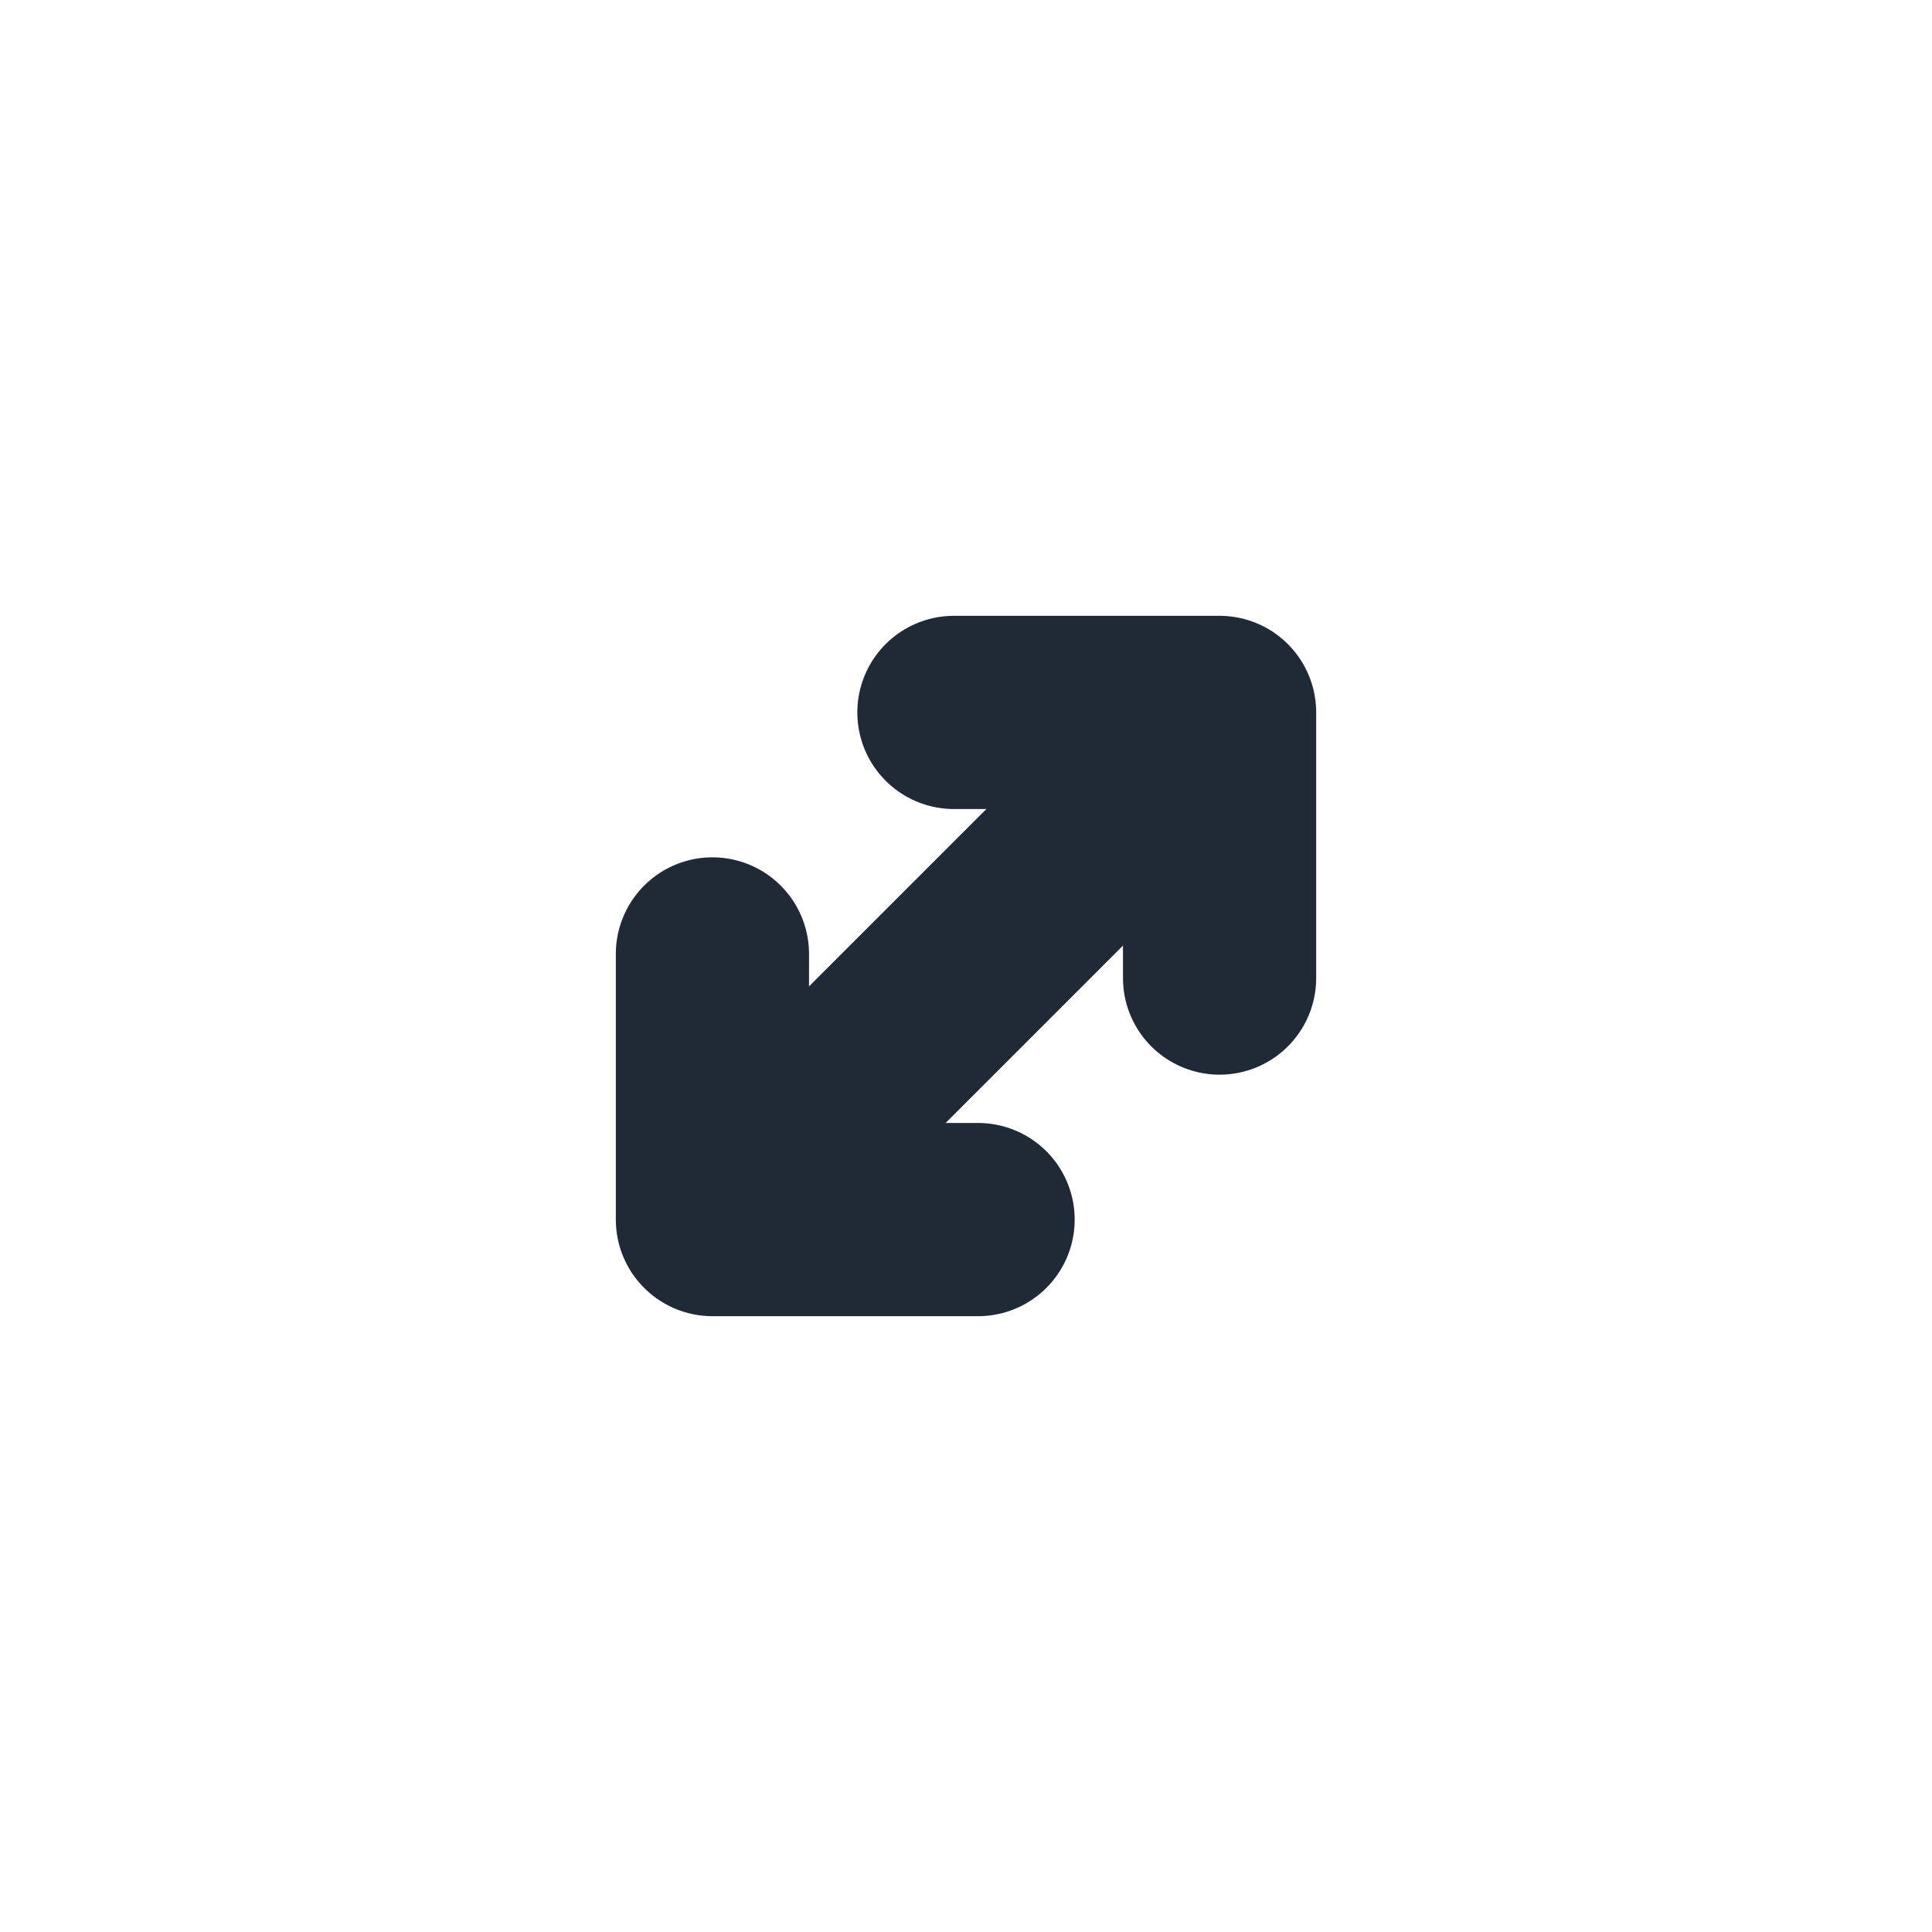
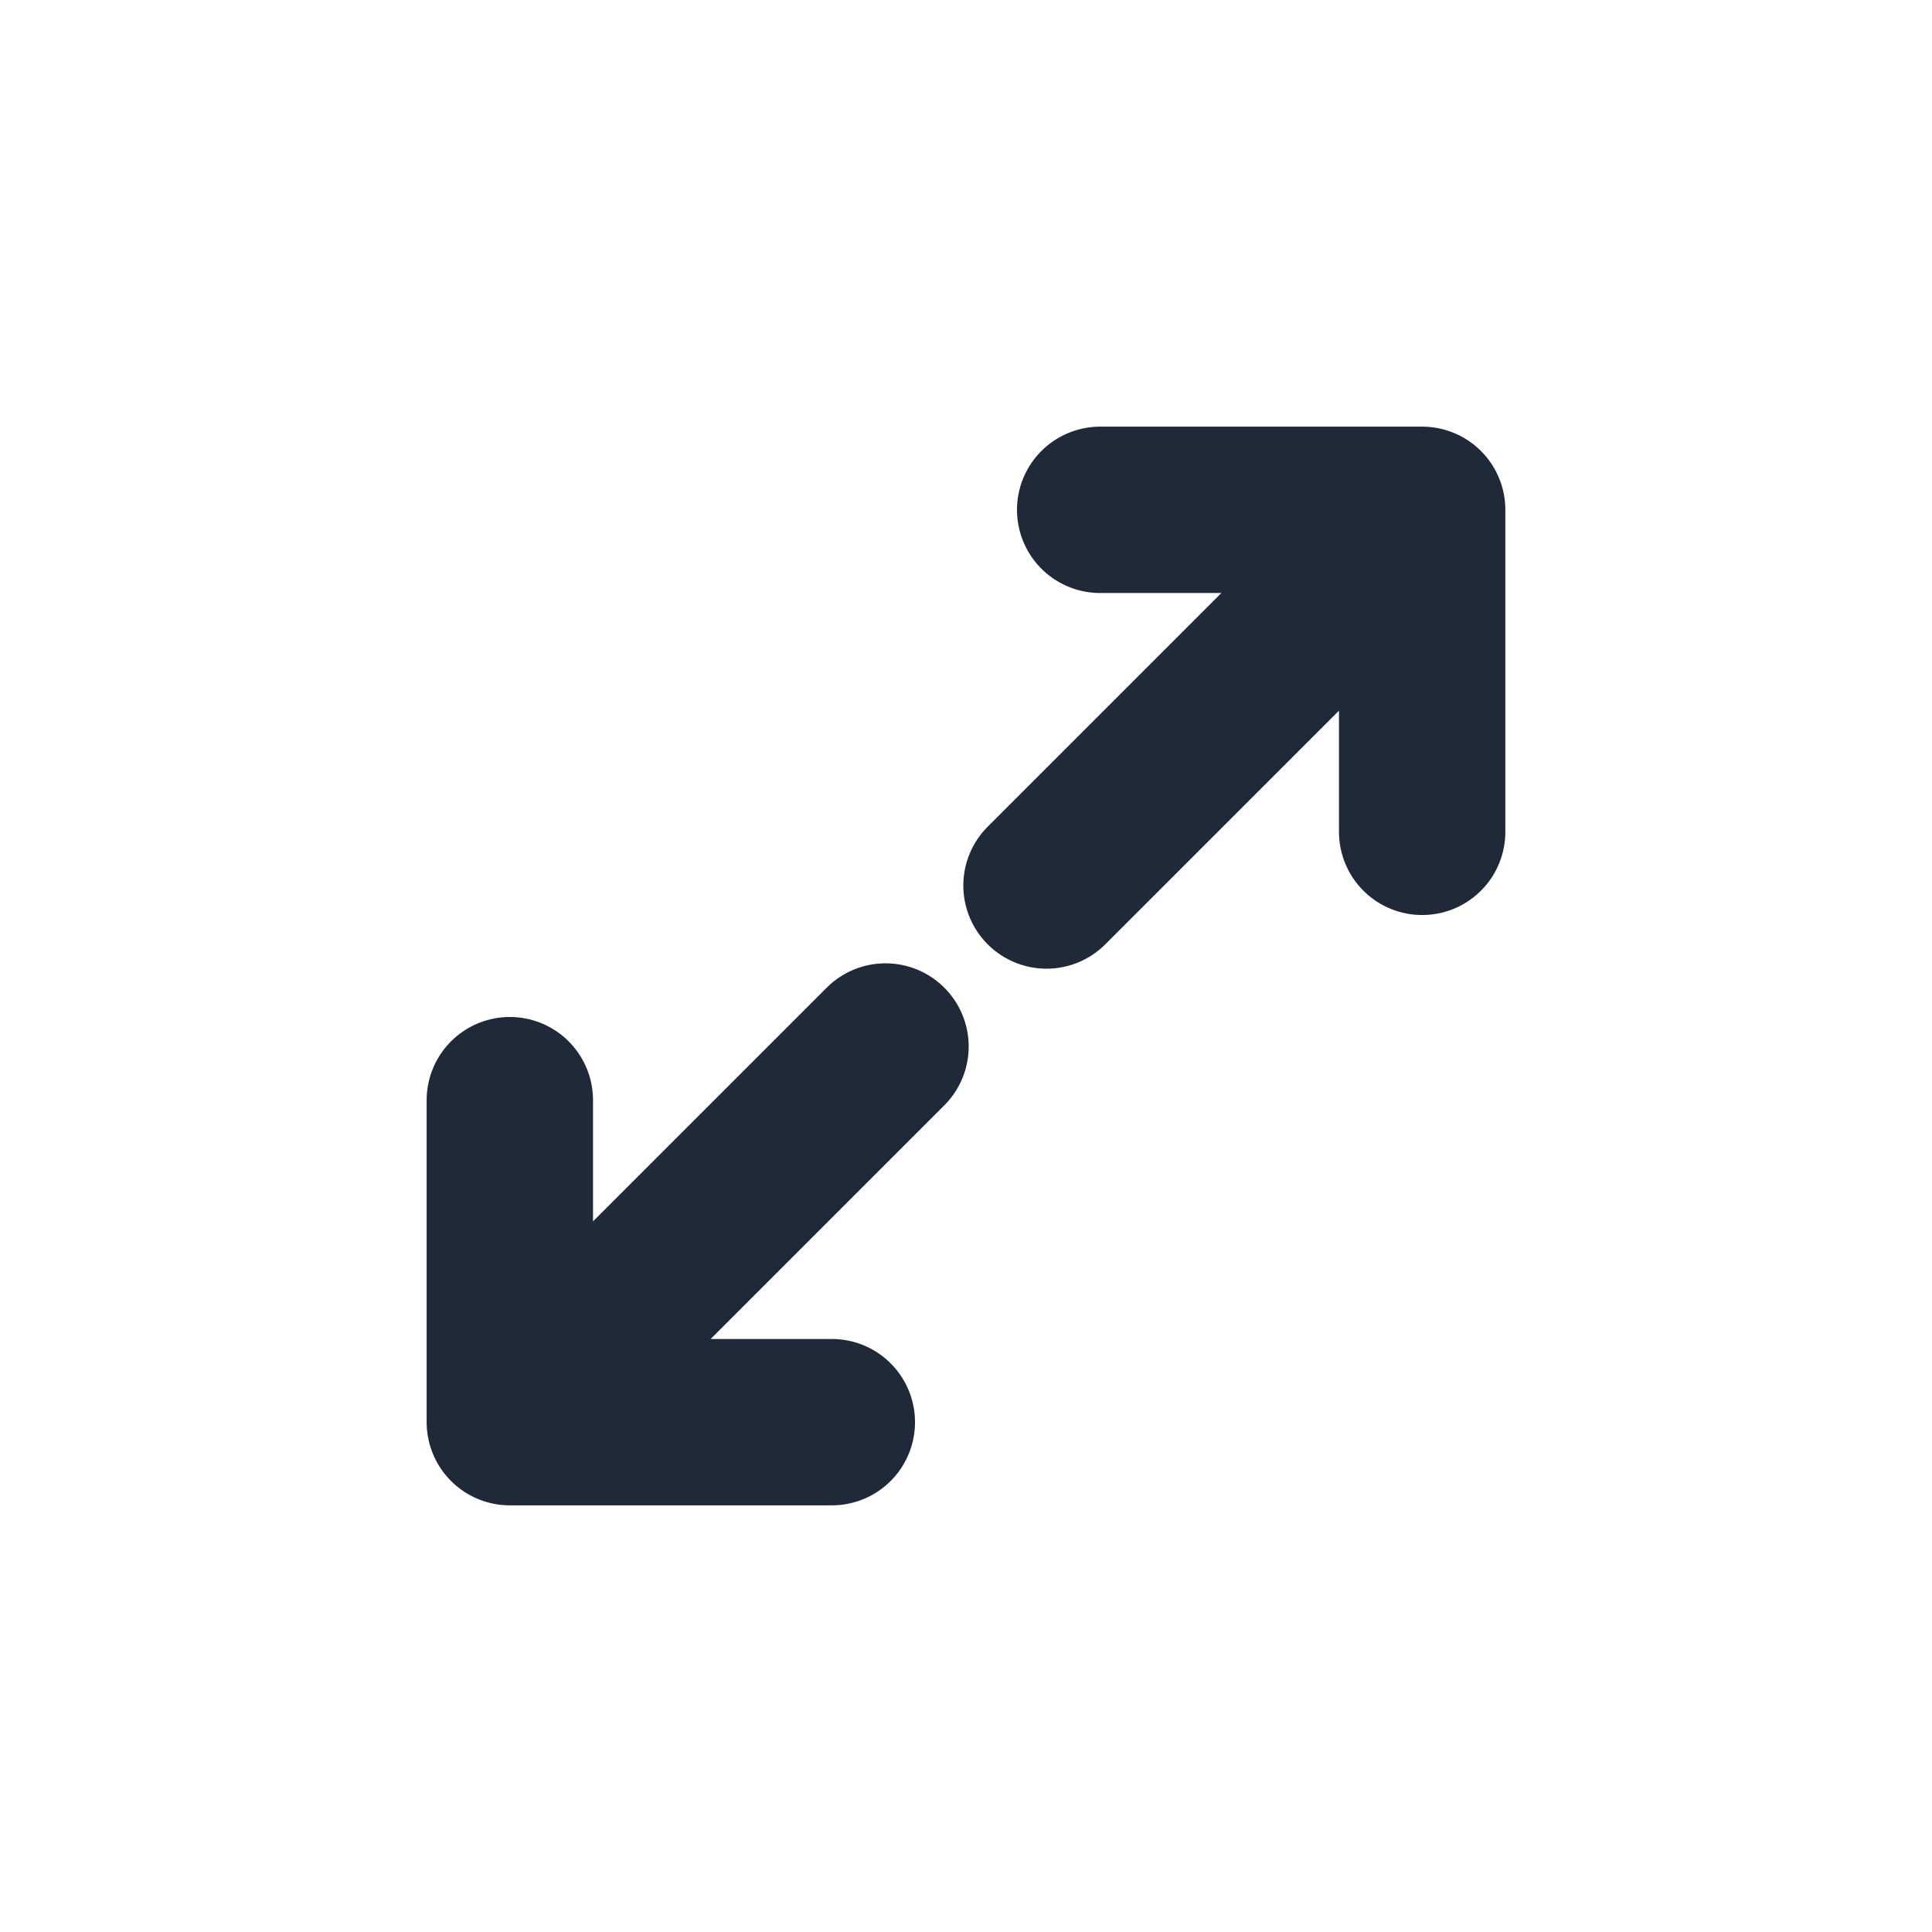
- <svg xmlns="http://www.w3.org/2000/svg" width="16" height="16" viewBox="0 0 16 16" fill="none">
-   <path d="M6.25 9.75L9.75 6.25" stroke="#202936" stroke-width="1.6" stroke-linecap="round" />
-   <path d="M7.9 5.9H10.1V8.1" stroke="#202936" stroke-width="1.6" stroke-linecap="round" stroke-linejoin="round" />
-   <path d="M8.1 10.1H5.9V7.9" stroke="#202936" stroke-width="1.6" stroke-linecap="round" stroke-linejoin="round" />
+ <svg xmlns="http://www.w3.org/2000/svg" width="18" height="18" viewBox="0 0 18 18" fill="none">
+   <path d="M10.25 4.75H13.25V7.75" stroke="#1F2937" stroke-width="1.55" stroke-linecap="round" stroke-linejoin="round" />
+   <path d="M13.05 4.95L9.75 8.25" stroke="#1F2937" stroke-width="1.55" stroke-linecap="round" />
+   <path d="M7.75 13.25H4.75V10.25" stroke="#1F2937" stroke-width="1.55" stroke-linecap="round" stroke-linejoin="round" />
+   <path d="M4.95 13.05L8.25 9.75" stroke="#1F2937" stroke-width="1.55" stroke-linecap="round" />
</svg>
